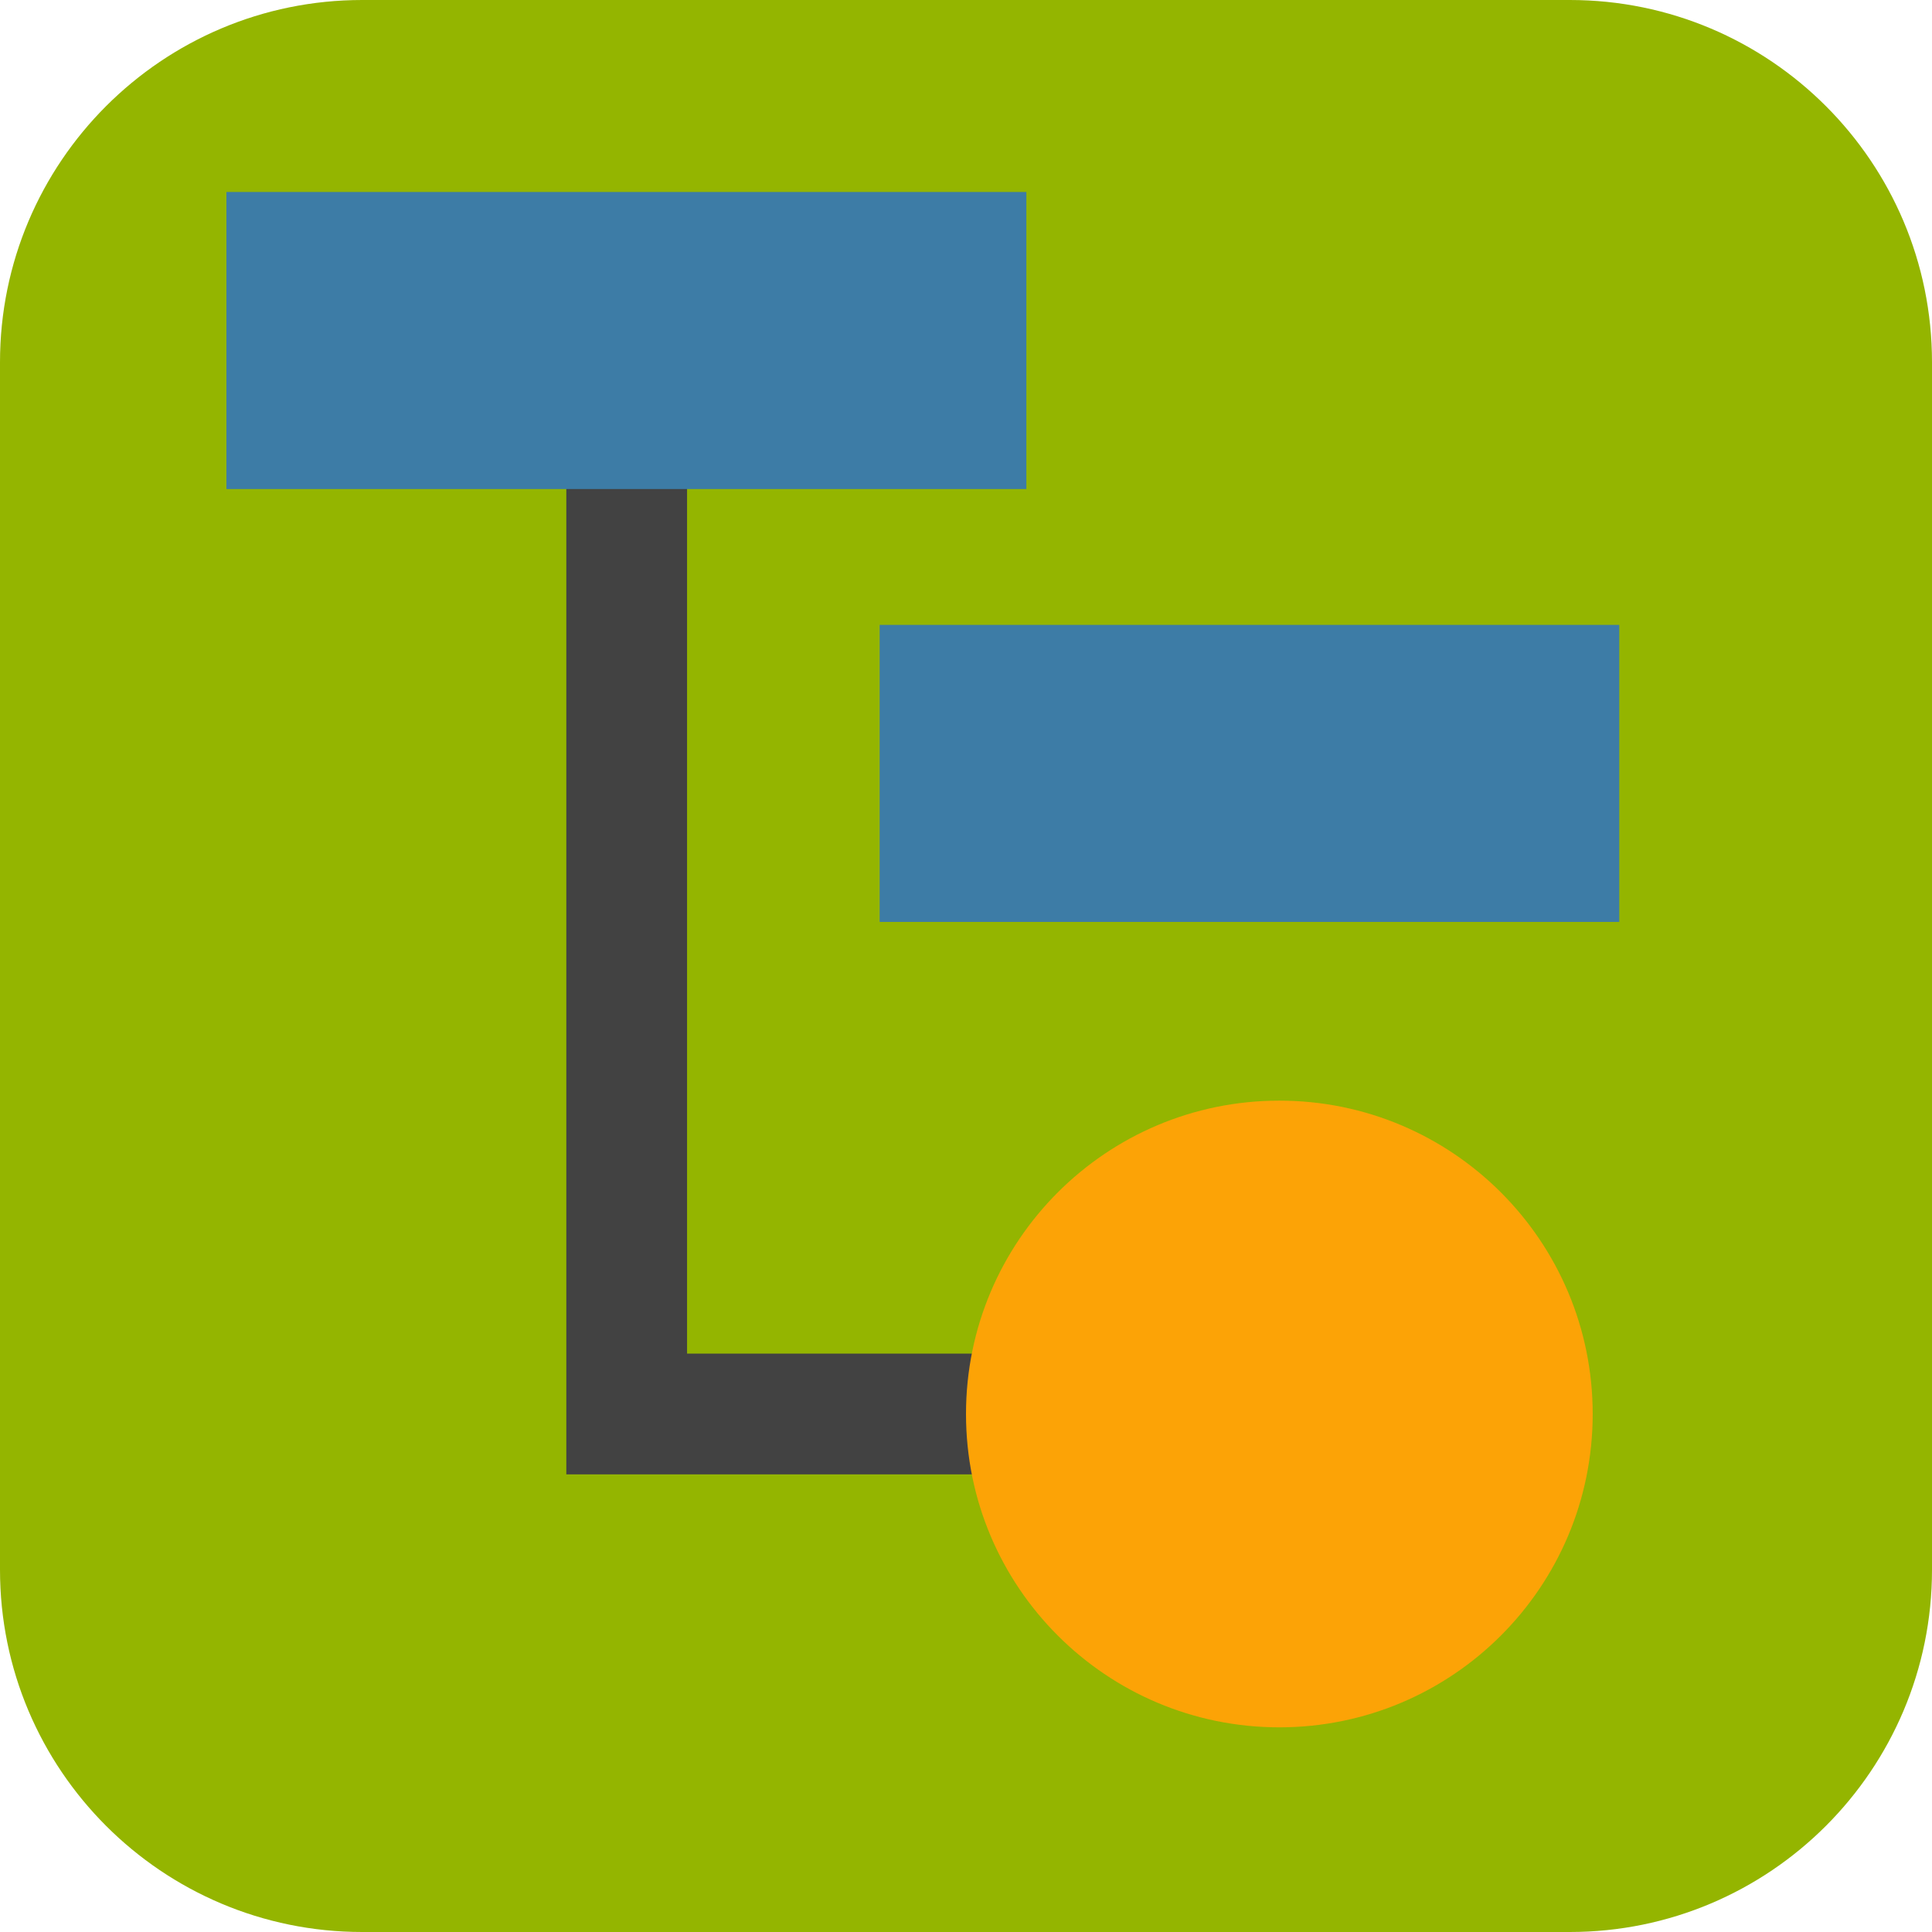
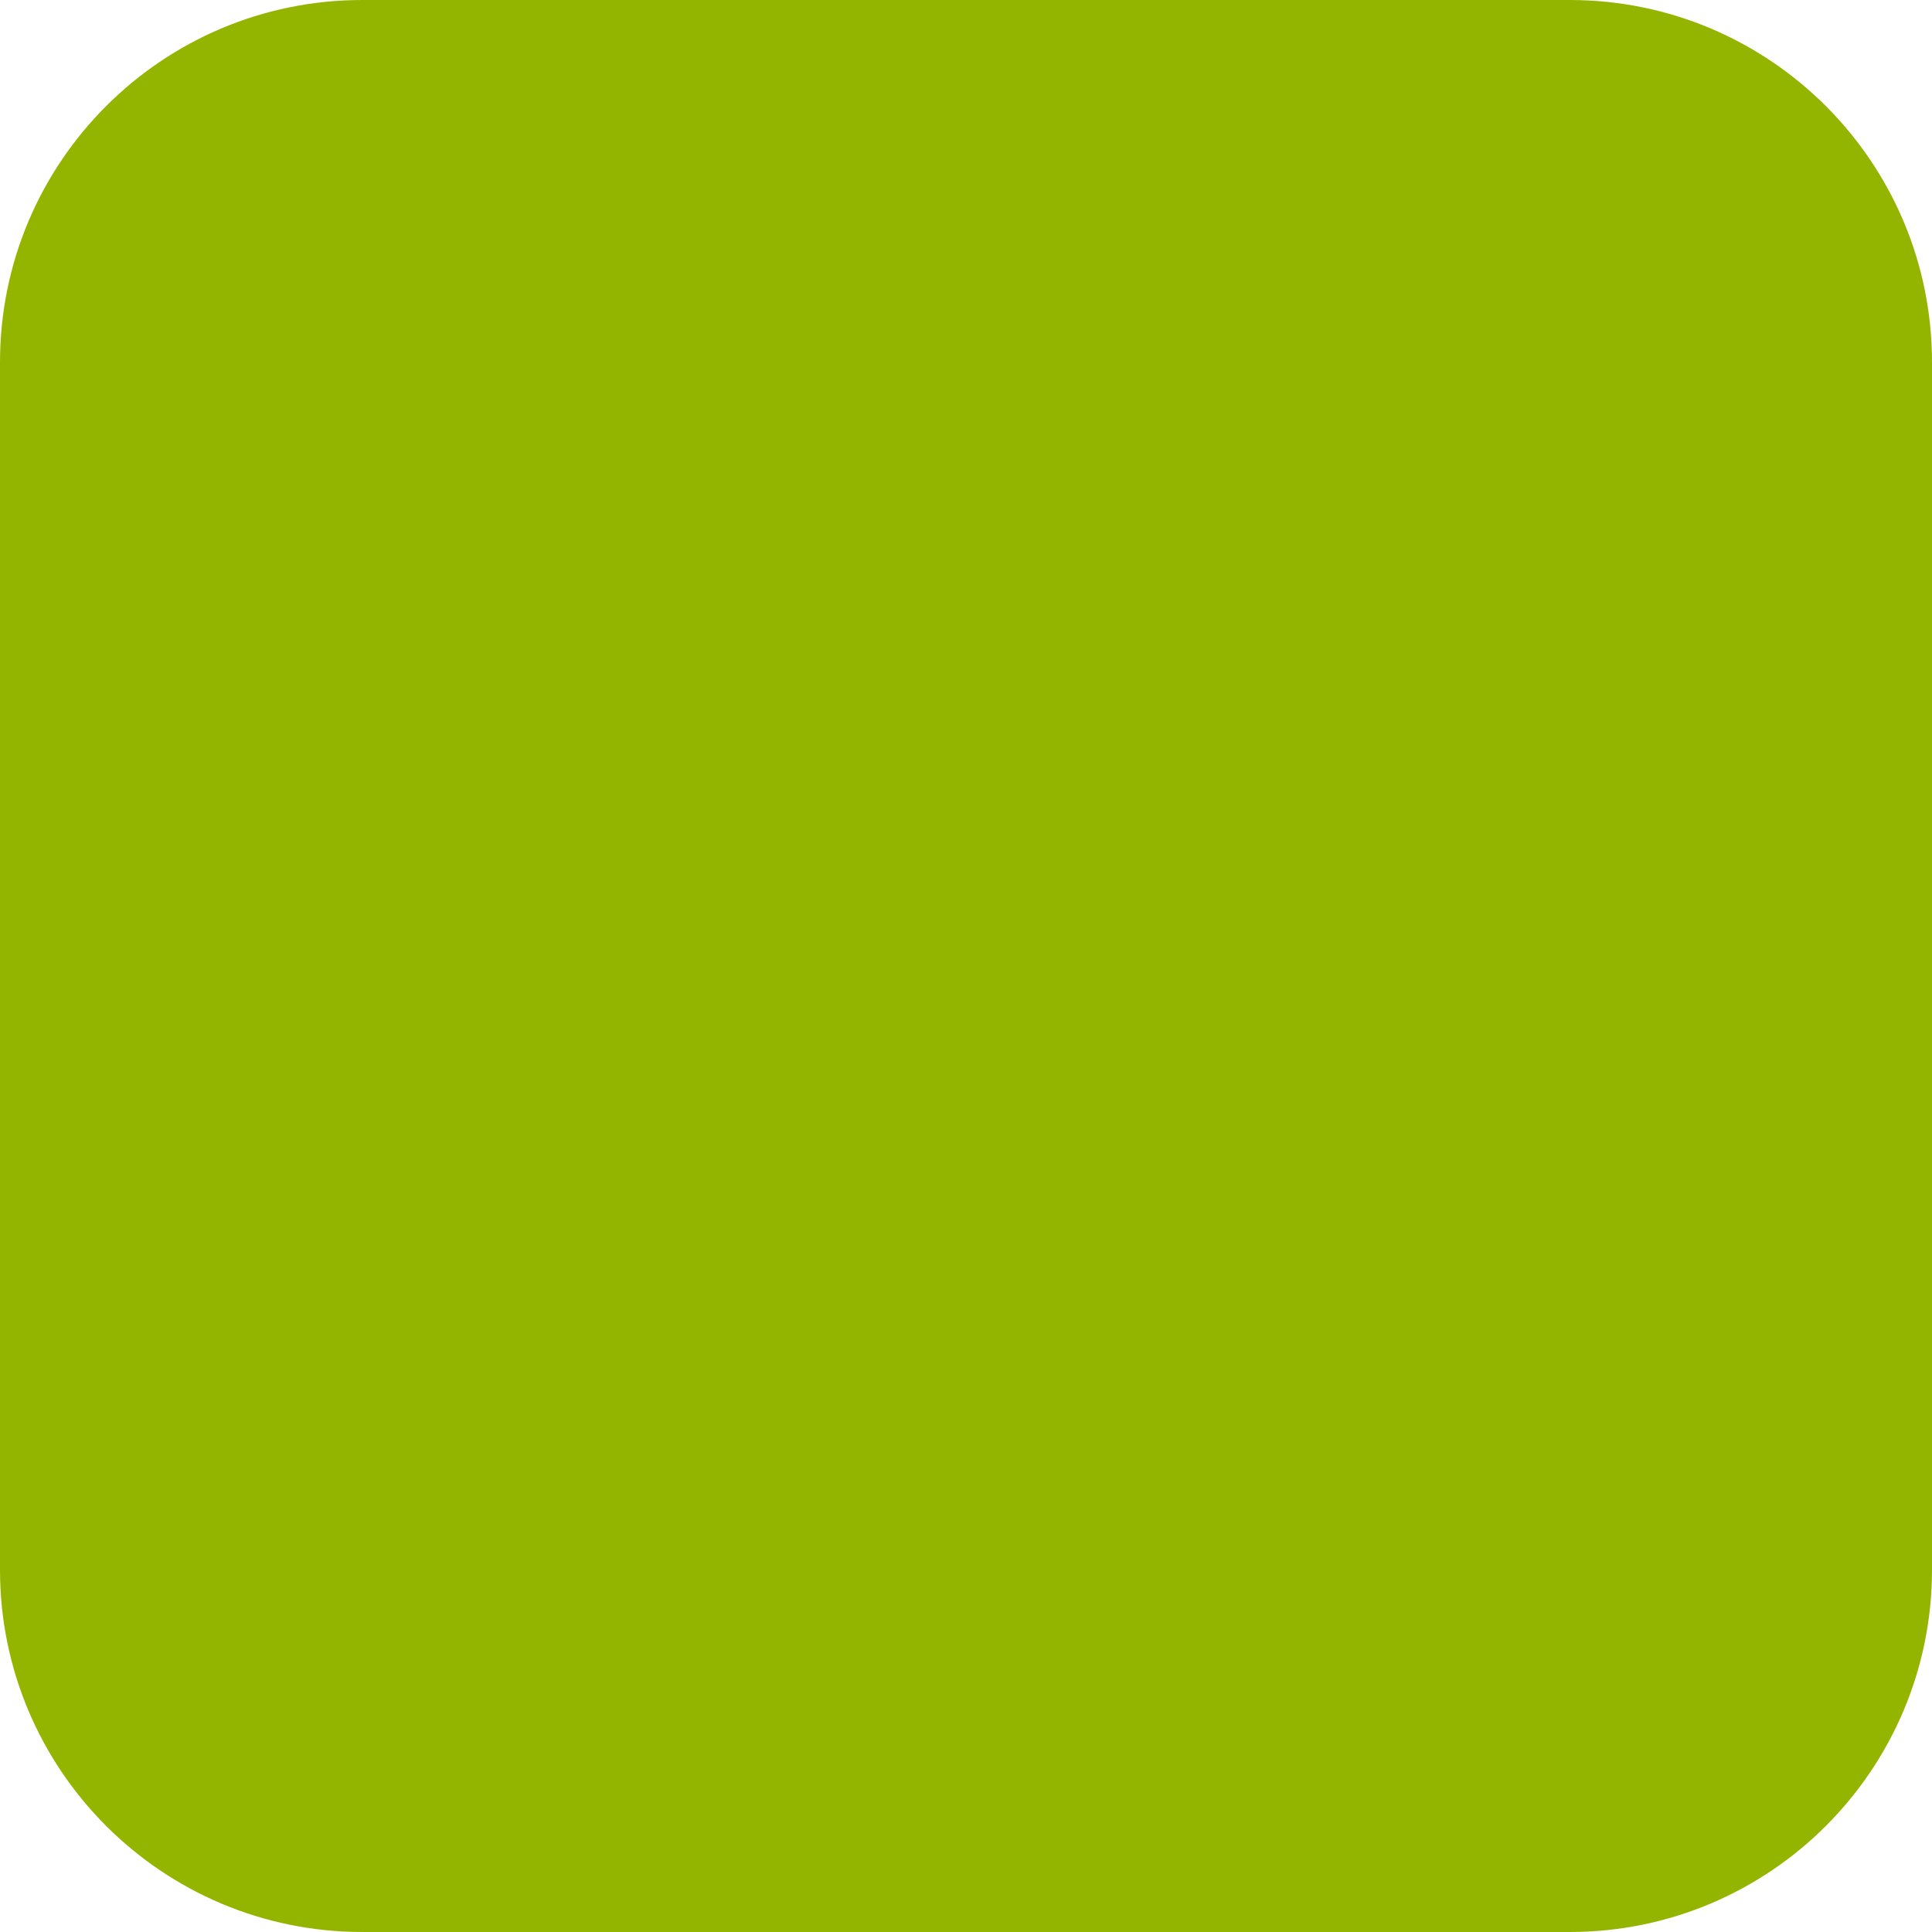
- <svg xmlns="http://www.w3.org/2000/svg" viewBox="0 0 32 32">
+ <svg xmlns="http://www.w3.org/2000/svg" id="Layer_2" data-name="Layer 2" viewBox="0 0 32 32">
  <defs>
-     <style>.cls-1{fill:#94b500;}.cls-2{fill:none;stroke:#424242;stroke-miterlimit:10;stroke-width:2px;}.cls-3{fill:#3d7ca6;}.cls-4{fill:#fca306;}</style>
+     <style>.cls-1{fill:#94b500;}</style>
  </defs>
-   <g id="Layer_2" data-name="Layer 2">
-     <rect class="cls-1" width="32" height="32" rx="6" ry="6" />
-   </g>
-   <g id="Layer_11" data-name="Layer 11">
-     <polyline class="cls-2" points="10.38 7.64 10.38 23.42 24.19 23.42" />
-     <rect class="cls-3" x="3.75" y="3.18" width="13.25" height="4.92" />
-     <rect class="cls-3" x="14.57" y="10.35" width="12.25" height="4.92" />
-     <circle class="cls-4" cx="21.19" cy="23.42" r="5.19" />
-   </g>
+   <rect class="cls-1" width="32" height="32" rx="6" ry="6" />
</svg>
